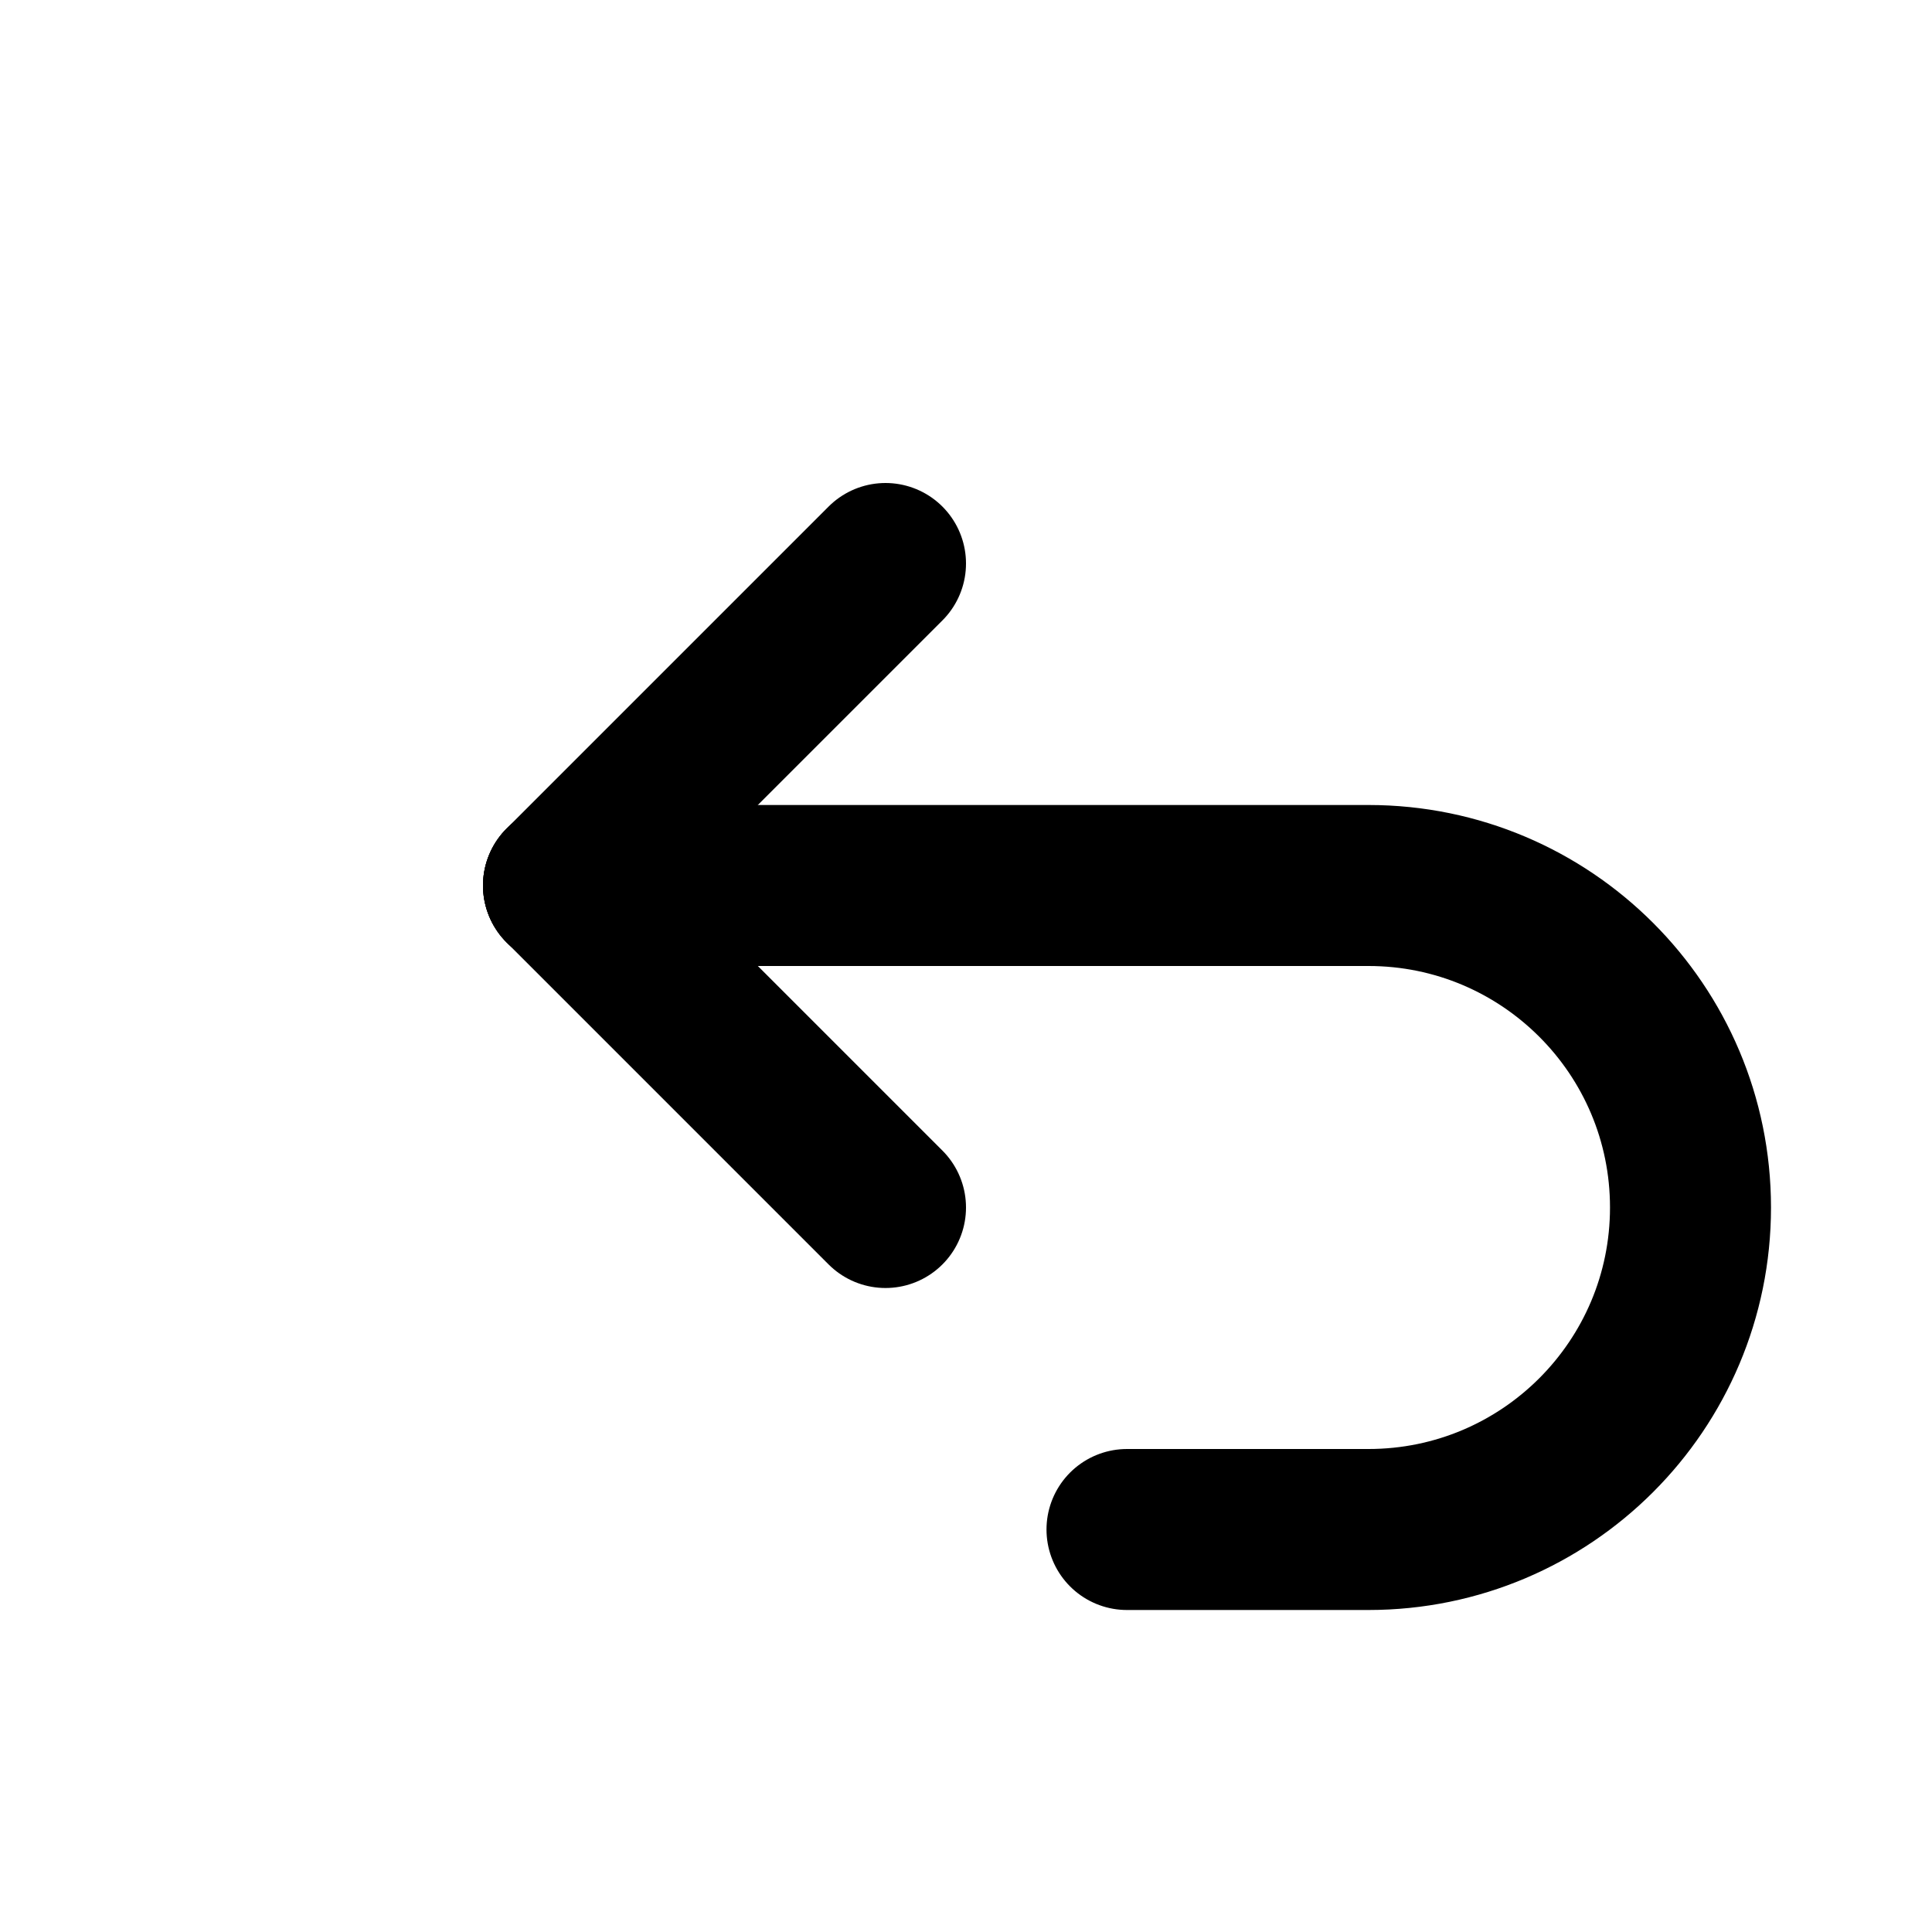
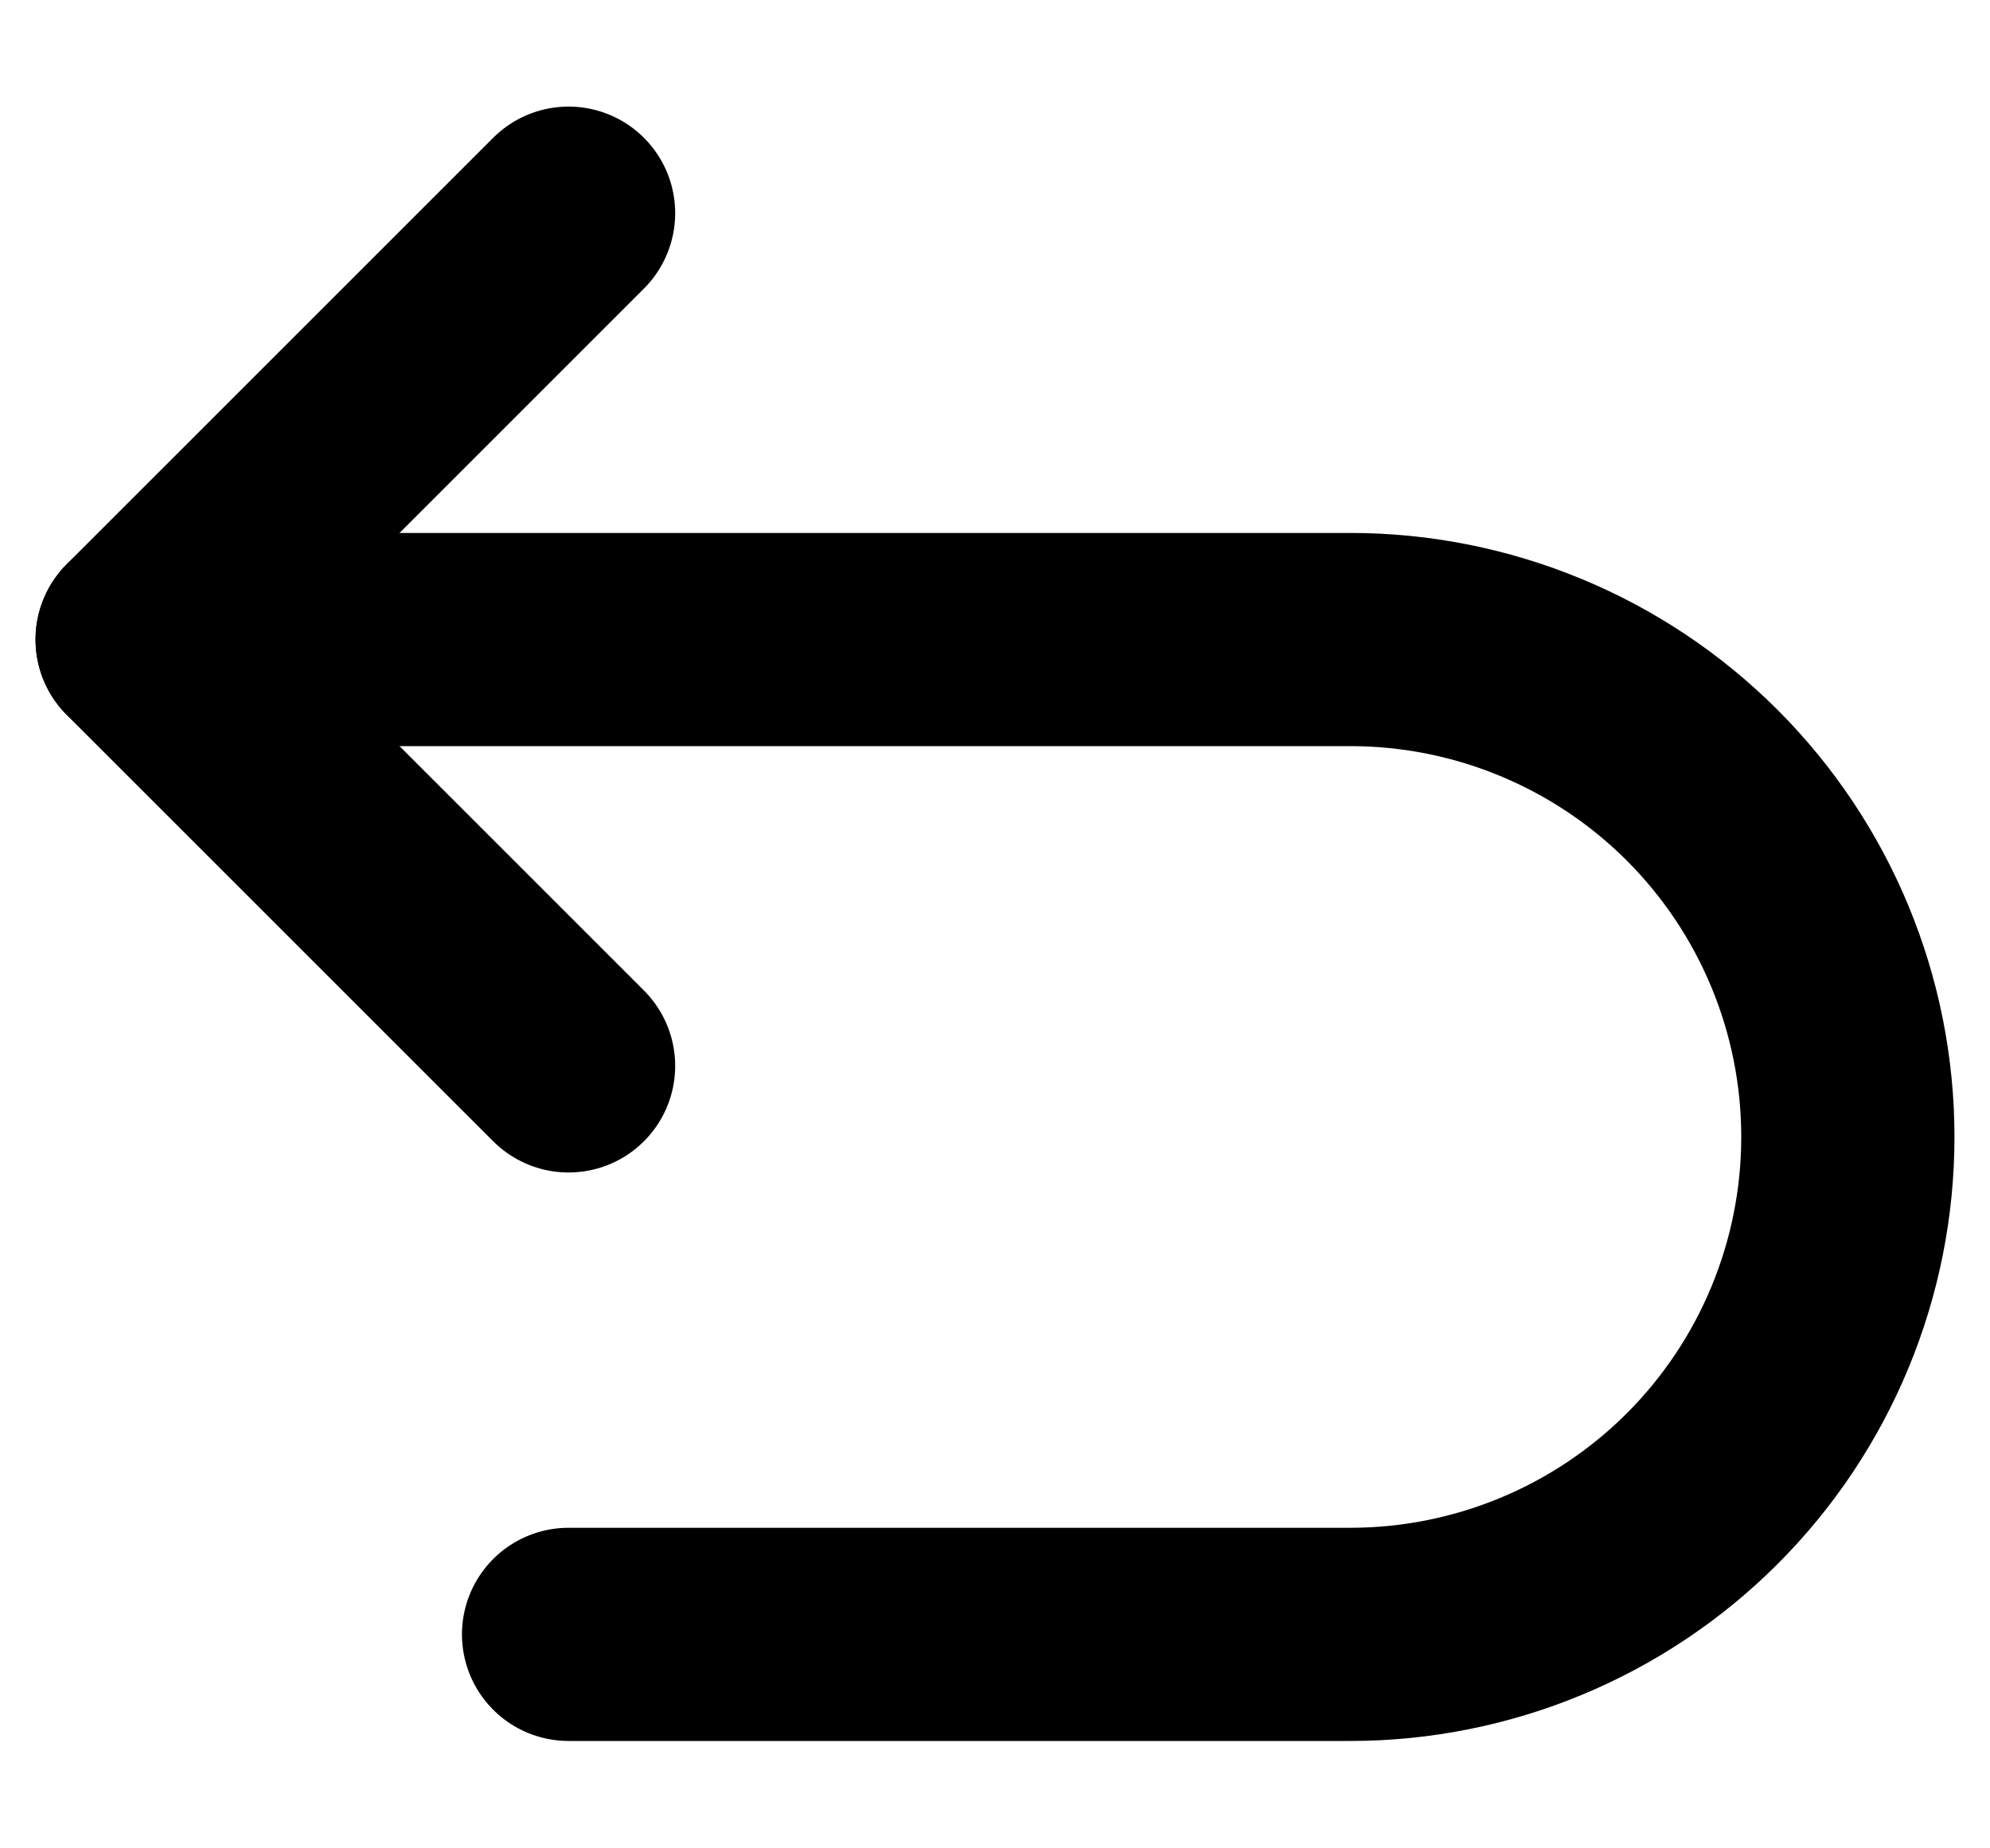
- <svg xmlns="http://www.w3.org/2000/svg" width="24" height="24" viewBox="0 0 24 24" fill="none">
-   <path d="M7 11H17C19.209 11 21 12.791 21 15C21 17.209 19.209 19 17 19H14" stroke="currentColor" stroke-width="2" stroke-linecap="round" stroke-linejoin="round" />
-   <path d="M7 11L11 7" stroke="currentColor" stroke-width="2" stroke-linecap="round" stroke-linejoin="round" />
-   <path d="M7 11L11 15" stroke="currentColor" stroke-width="2" stroke-linecap="round" stroke-linejoin="round" />
+ <svg xmlns="http://www.w3.org/2000/svg" width="14" height="13" viewBox="0 0 14 13" fill="none">
+   <path d="M4 7.5L1 4.5L4 1.5" stroke="black" stroke-width="1.5" stroke-linecap="round" stroke-linejoin="round" />
+   <path d="M4 11.5H9.5C10.428 11.5 11.319 11.131 11.975 10.475C12.631 9.819 13 8.928 13 8C13 7.072 12.631 6.181 11.975 5.525C11.319 4.869 10.428 4.5 9.5 4.5H1" stroke="black" stroke-width="1.5" stroke-linecap="round" stroke-linejoin="round" />
</svg>
